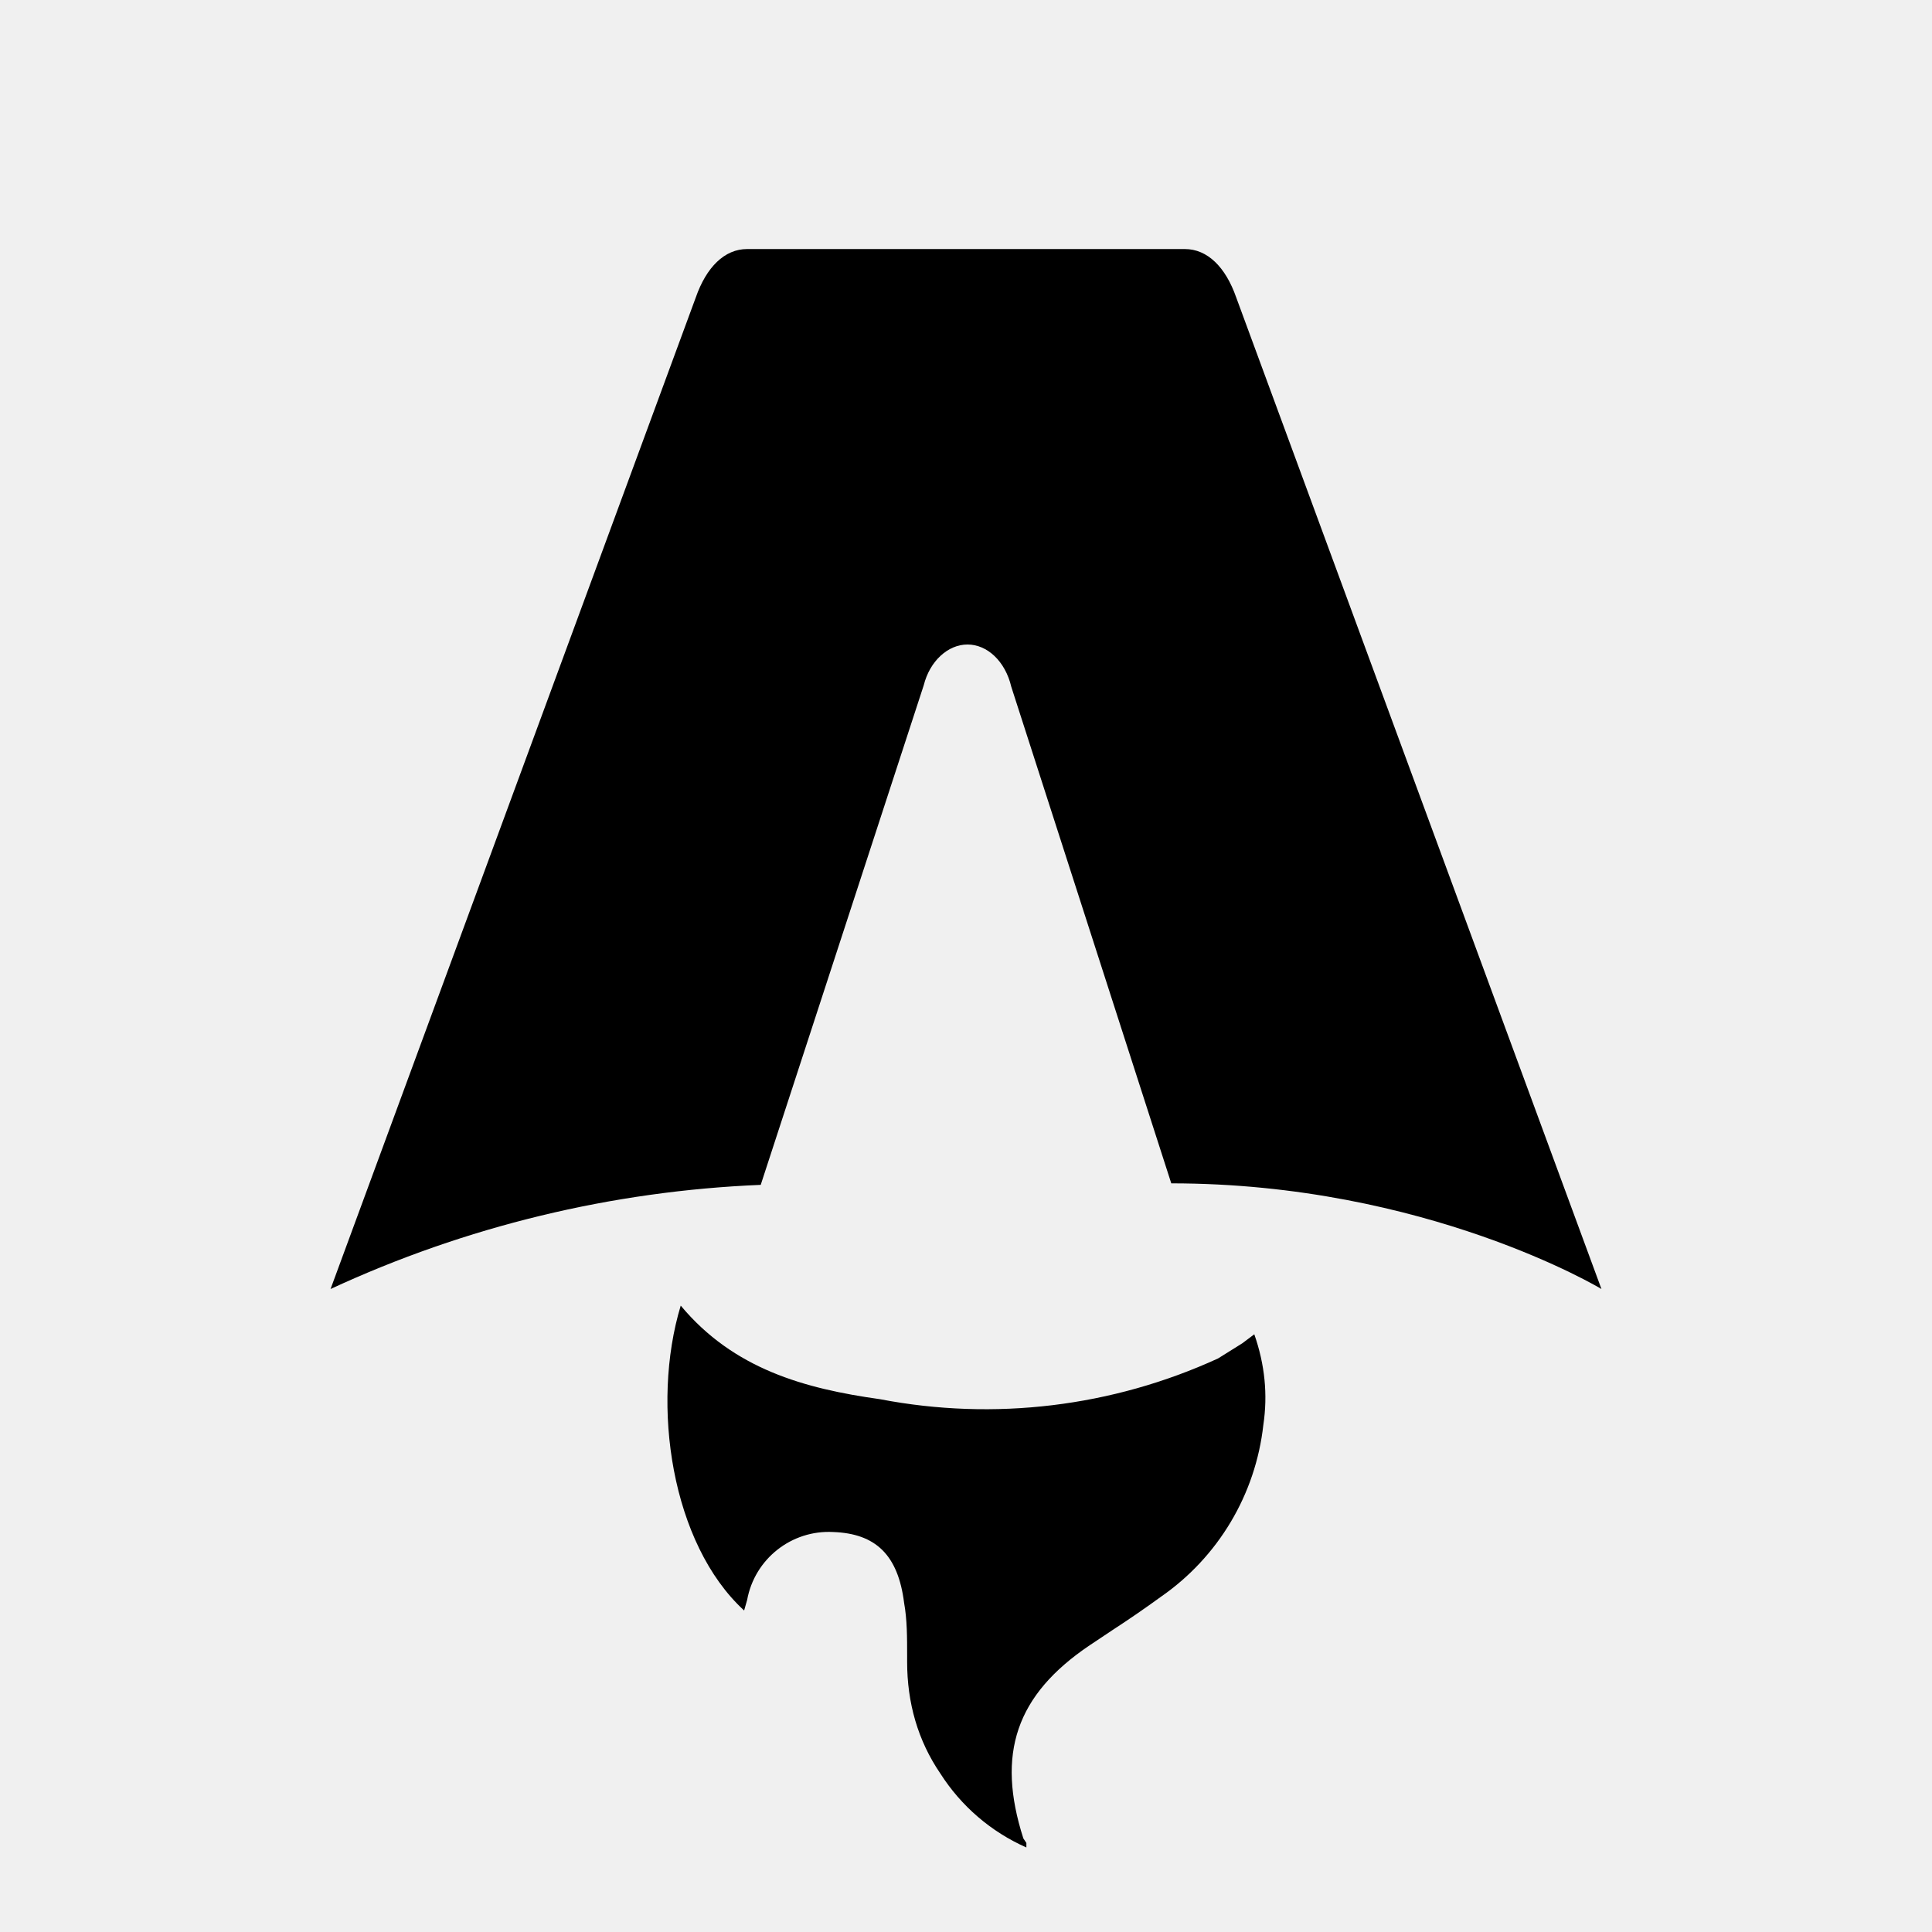
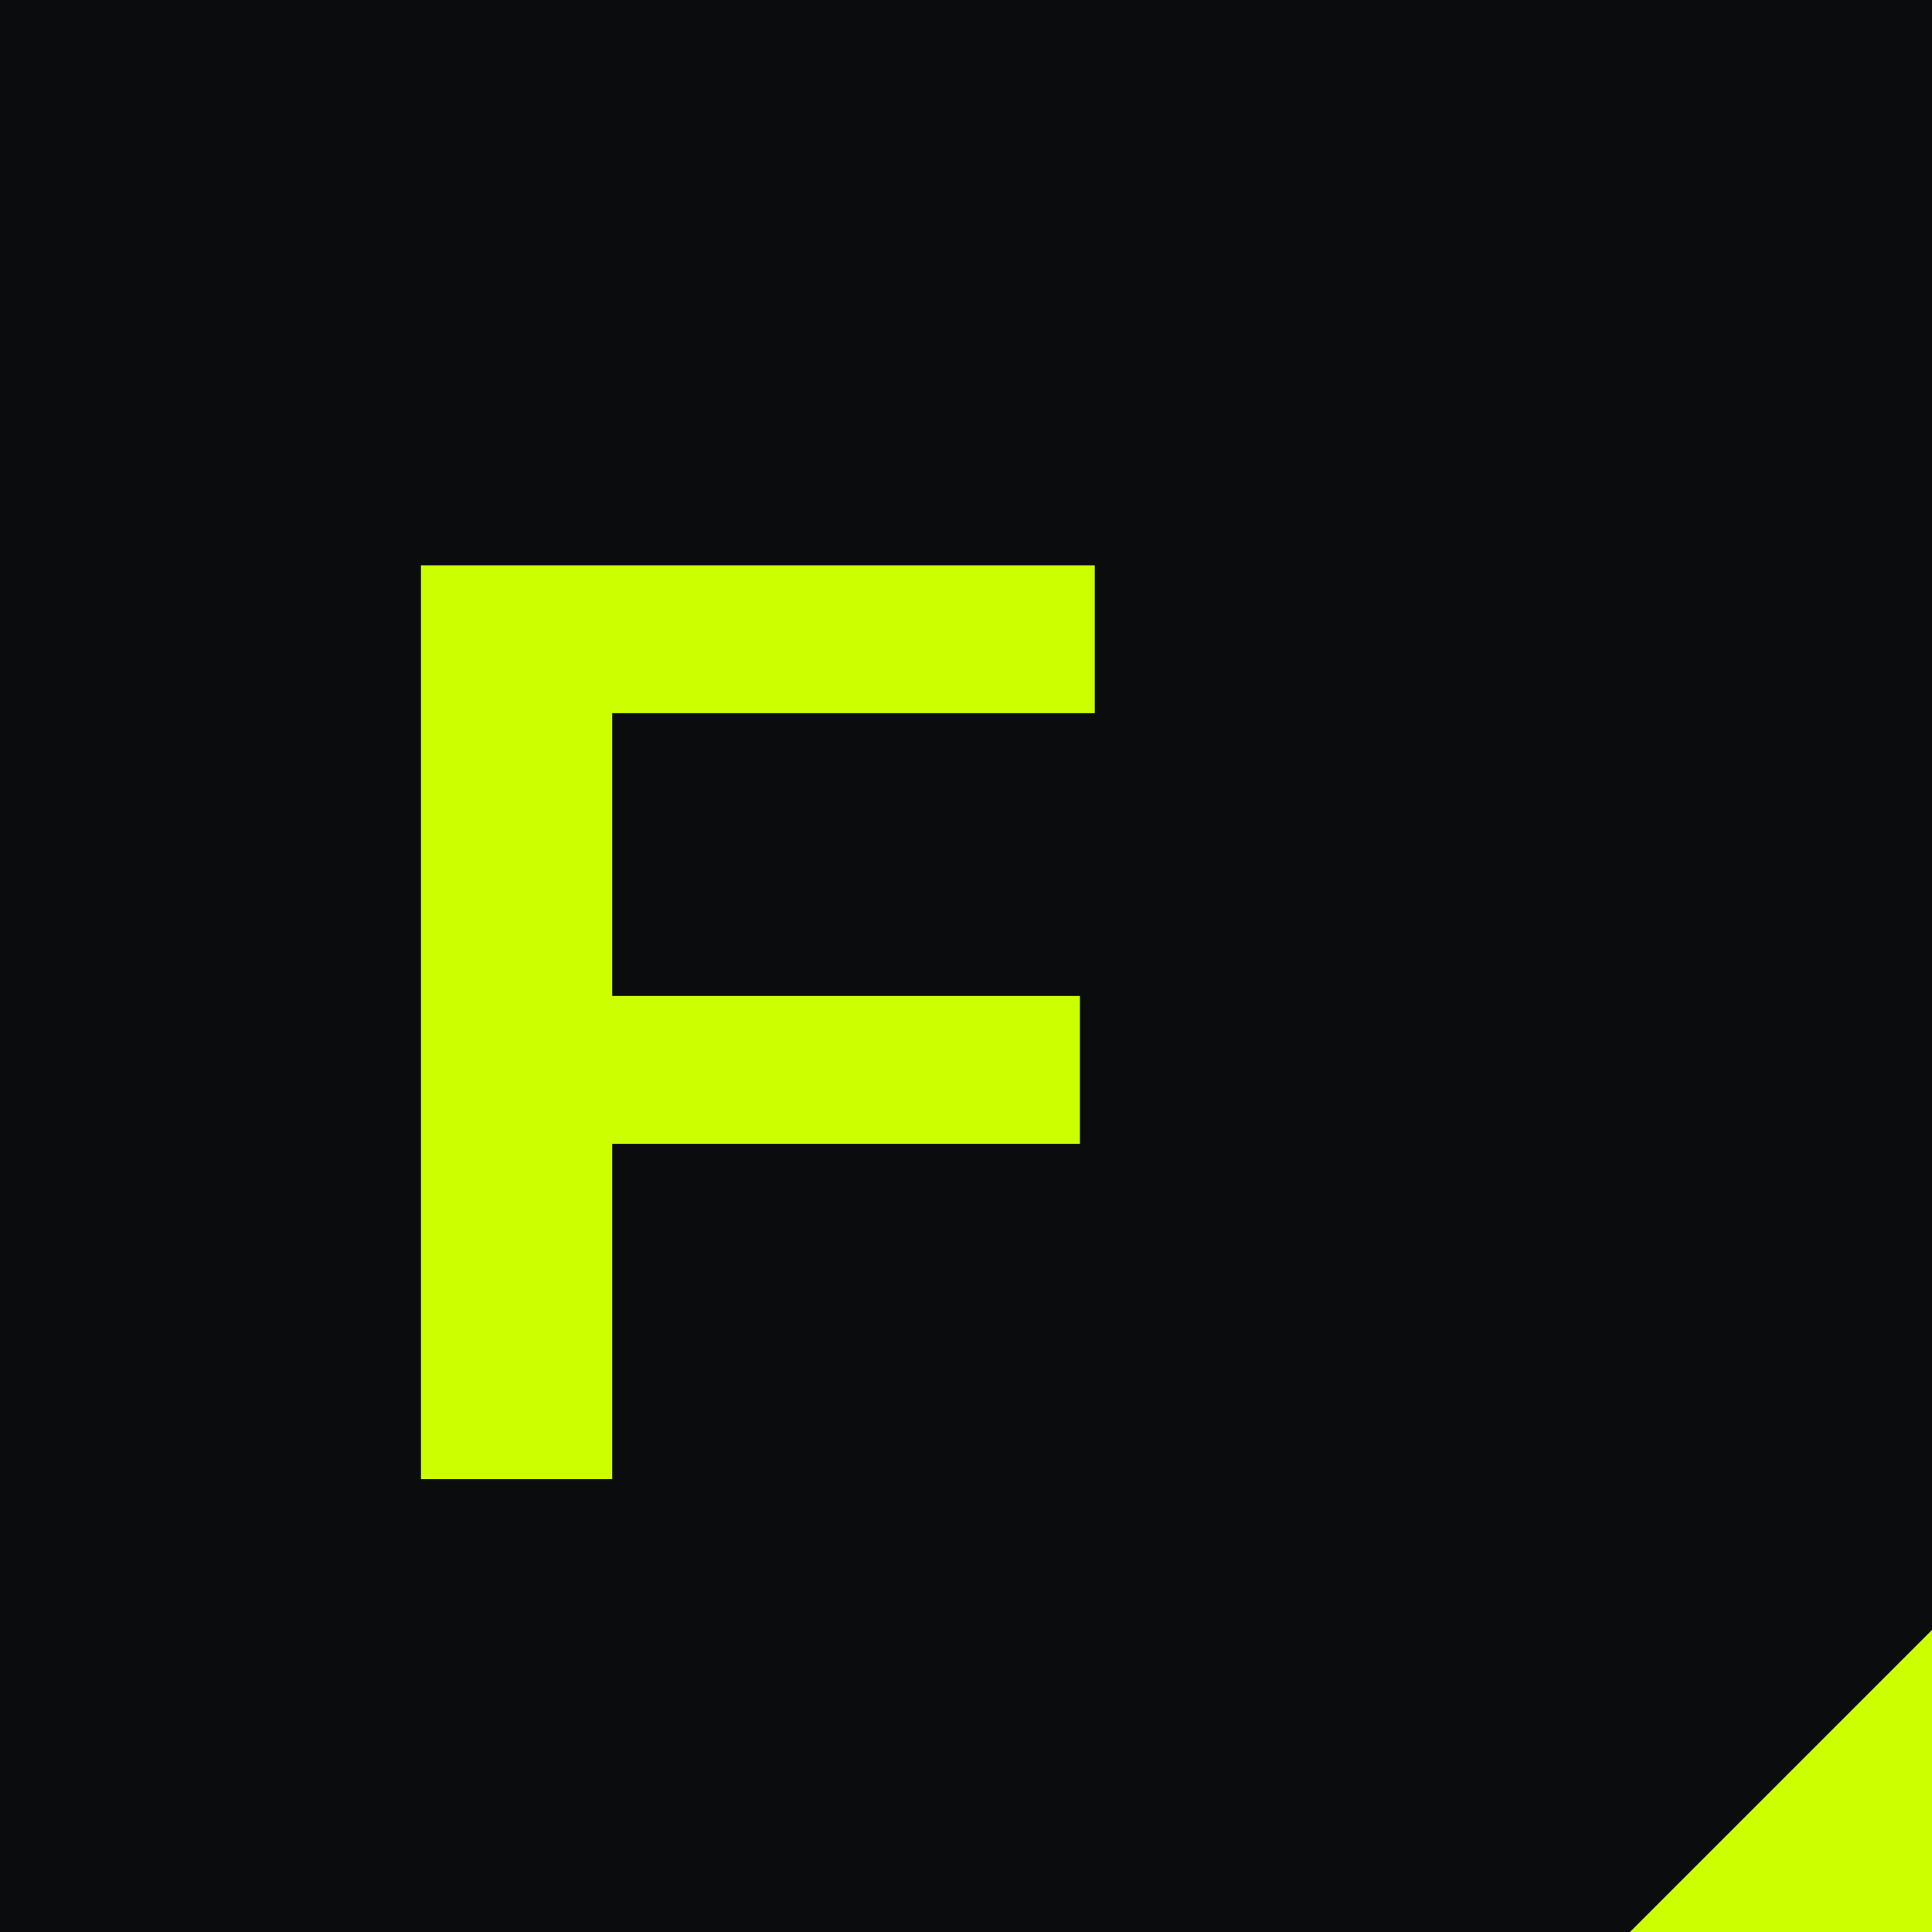
- <svg xmlns="http://www.w3.org/2000/svg" fill="none" viewBox="0 0 128 128">
-   <path d="M50.4 78.5a75.1 75.1 0 0 0-28.5 6.9l24.2-65.7c.7-2 1.9-3.2 3.4-3.2h29c1.5 0 2.7 1.2 3.4 3.2l24.2 65.7s-11.6-7-28.5-7L67 45.5c-.4-1.7-1.6-2.8-2.9-2.8-1.3 0-2.5 1.1-2.9 2.7L50.4 78.5Zm-1.1 28.2Zm-4.2-20.2c-2 6.6-.6 15.8 4.2 20.2a17.5 17.5 0 0 1 .2-.7 5.5 5.5 0 0 1 5.7-4.5c2.8.1 4.3 1.5 4.7 4.7.2 1.1.2 2.3.2 3.5v.4c0 2.7.7 5.2 2.2 7.4a13 13 0 0 0 5.7 4.9v-.3l-.2-.3c-1.8-5.6-.5-9.5 4.4-12.8l1.5-1a73 73 0 0 0 3.2-2.2 16 16 0 0 0 6.8-11.4c.3-2 .1-4-.6-6l-.8.6-1.6 1a37 37 0 0 1-22.4 2.7c-5-.7-9.7-2-13.2-6.2Z" />
-   <style>
-         path { fill: #000; }
-         @media (prefers-color-scheme: dark) {
-             path { fill: #FFF; }
-         }
-     </style>
+ <svg xmlns="http://www.w3.org/2000/svg" viewBox="0 0 128 128">
+   <polygon points="0,0 128,0 128,108 108,128 0,128" fill="#0B0C0E" />
+   <polygon points="108,128 128,108 128,128" fill="#CCFF00" />
+   <text x="22" y="98" font-family="Arial Black, Arial, sans-serif" font-weight="900" font-size="88" fill="#CCFF00" letter-spacing="-4">F</text>
</svg>
